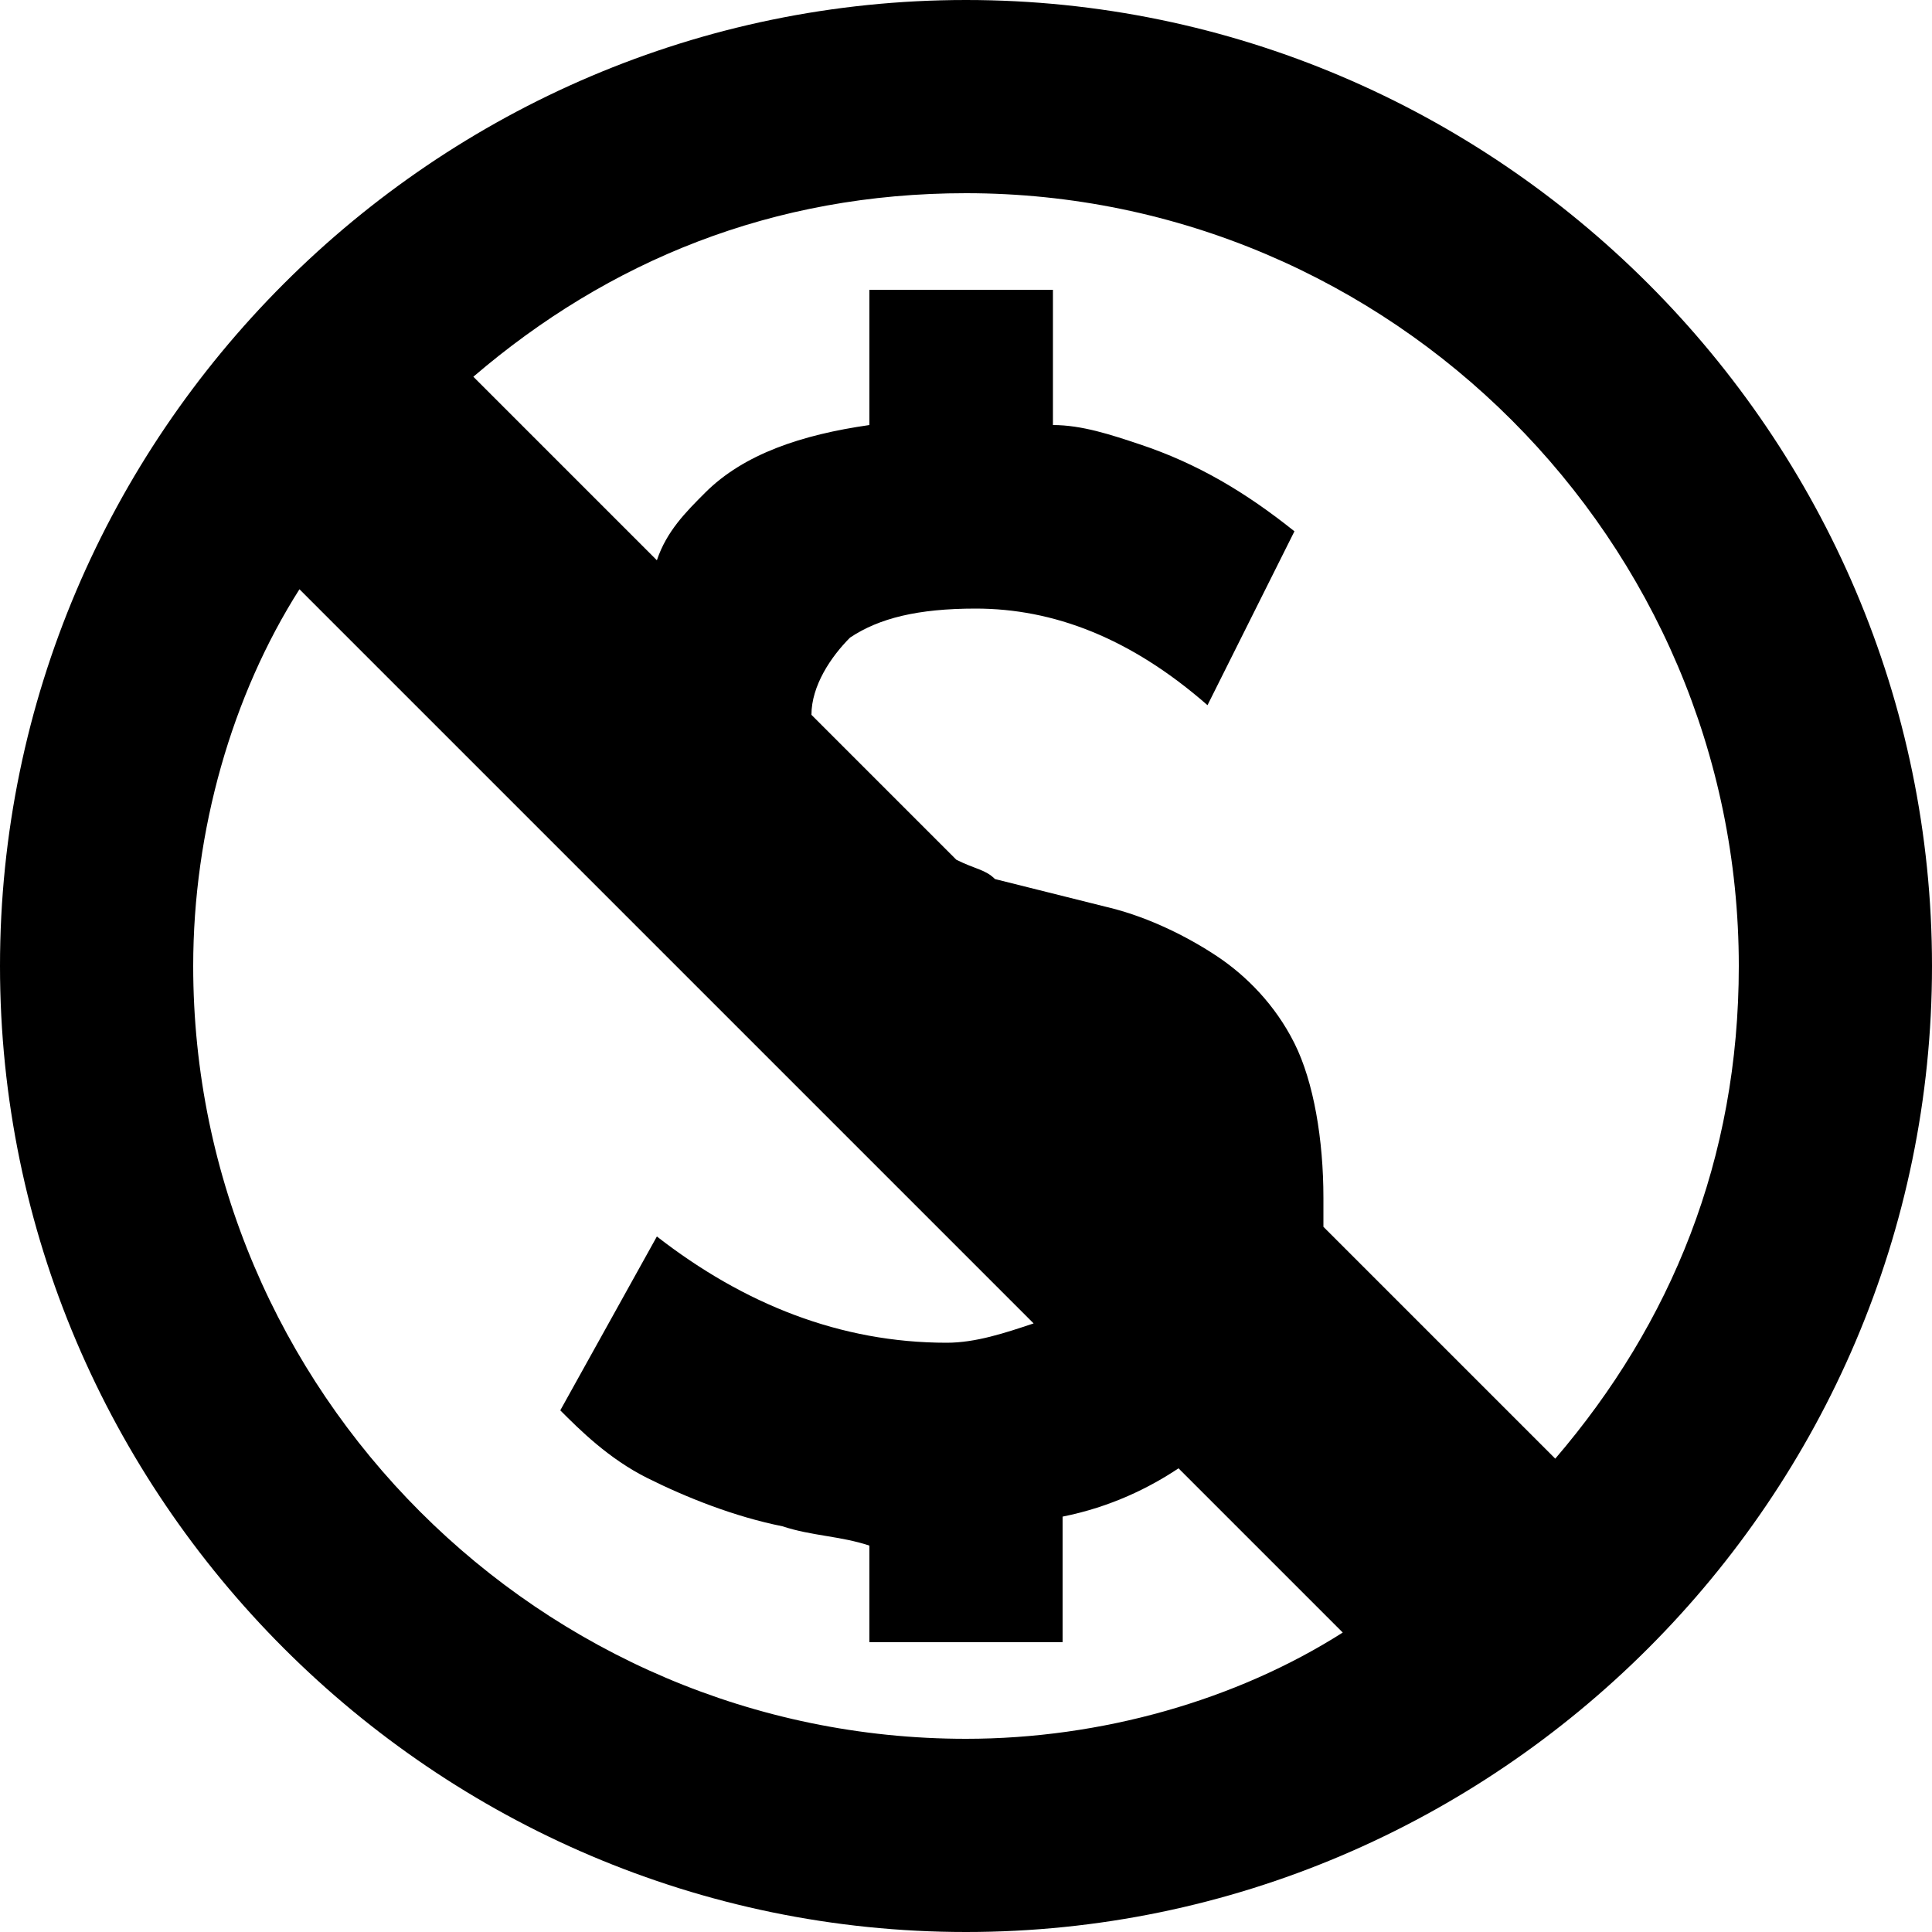
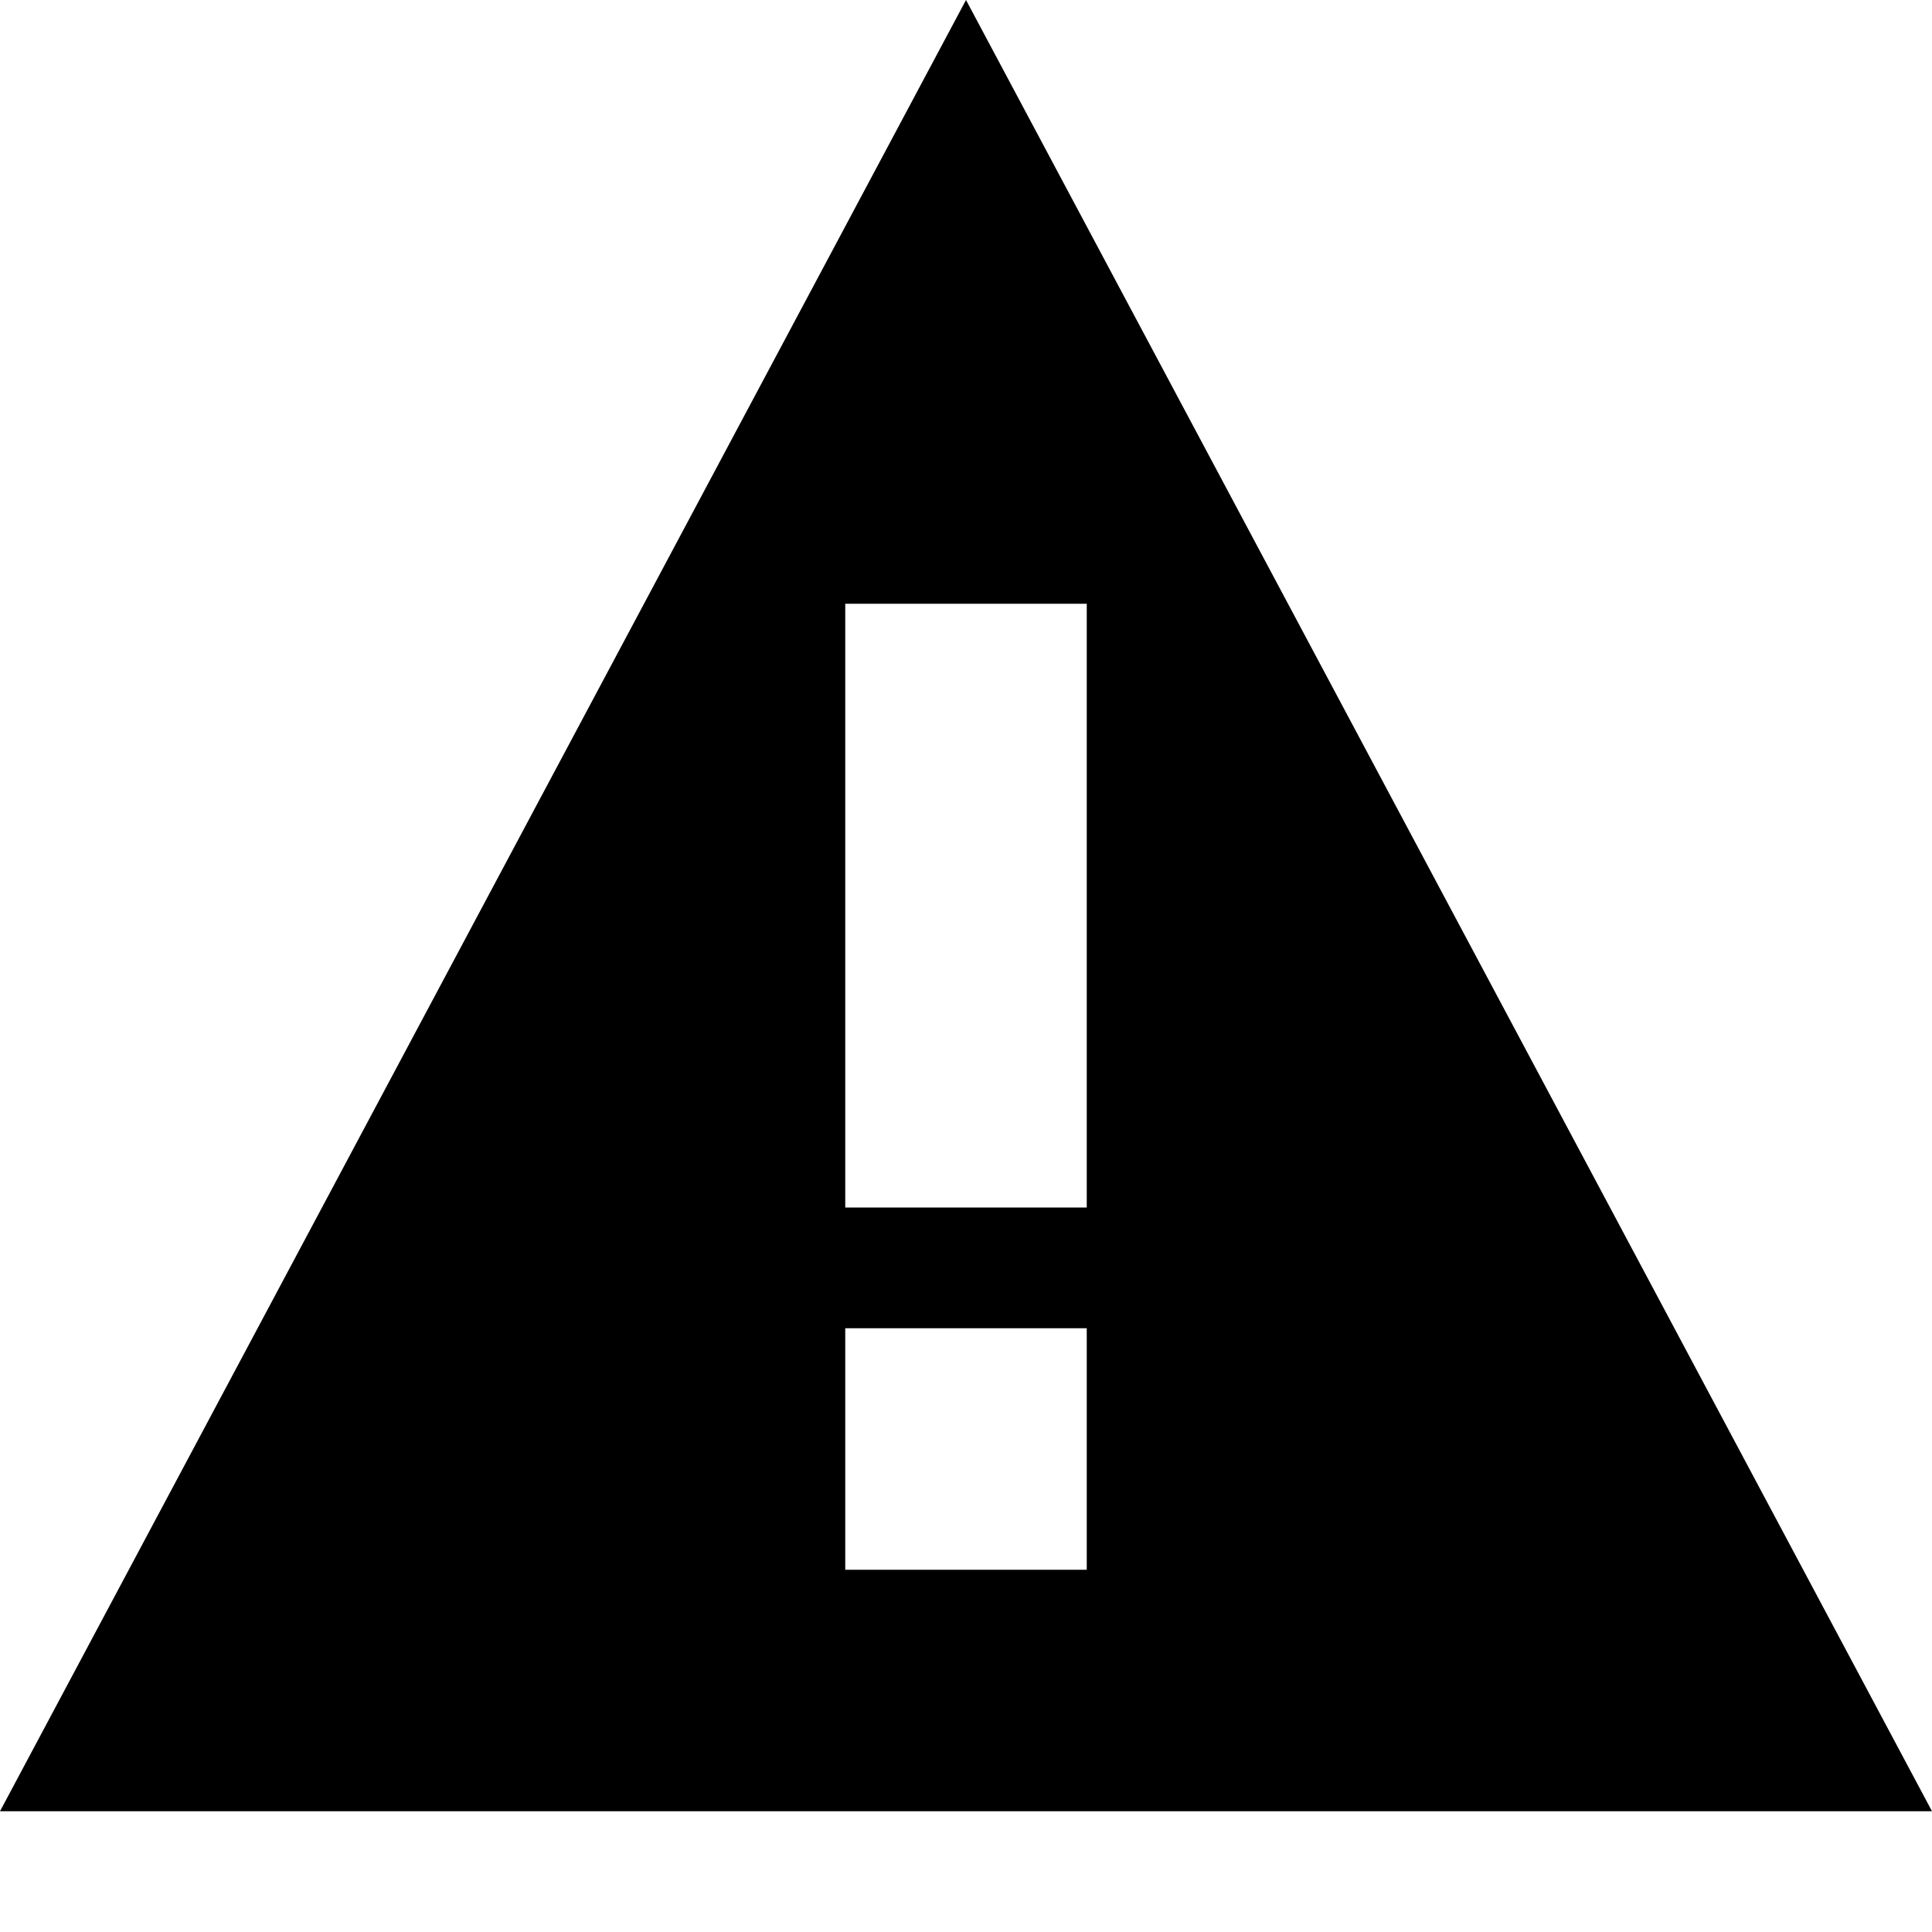
- <svg xmlns="http://www.w3.org/2000/svg" version="1.1" id="Layer_1" x="0px" y="0px" viewBox="0 0 20 20" style="enable-background:new 0 0 20 20;" xml:space="preserve">
-   <path d="M10,0C4.5,0,0,4.5,0,10c0,5.5,4.5,10,10,10s10-4.5,10-10C20,4.5,15.5,0,10,0z M2,10c0-1.4,0.4-2.8,1.1-3.9  l7.6,7.6c-0.3,0.1-0.6,0.2-0.9,0.2c-1.1,0-2.1-0.4-3-1.1l-1,1.8c0.2,0.2,0.5,0.5,0.9,0.7s0.9,0.4,1.4,0.5c0.3,0.1,0.6,0.1,0.9,0.2  V17h2v-1.3c0.5-0.1,0.9-0.3,1.2-0.5l1.7,1.7C12.8,17.6,11.4,18,10,18C5.6,18,2,14.4,2,10z M16.1,15.1l-2.4-2.4c0-0.1,0-0.2,0-0.3v0  c0-0.6-0.1-1.2-0.3-1.6s-0.5-0.7-0.8-0.9c-0.3-0.2-0.7-0.4-1.1-0.5c-0.4-0.1-0.8-0.2-1.2-0.3C10.2,9,10.1,9,9.9,8.9L8.4,7.4  c0-0.3,0.2-0.6,0.4-0.8c0.3-0.2,0.7-0.3,1.3-0.3c0.8,0,1.6,0.3,2.4,1l0.9-1.8c-0.5-0.4-1-0.7-1.6-0.9c-0.3-0.1-0.6-0.2-0.9-0.2V3H9  v1.4C8.3,4.5,7.7,4.7,7.3,5.1C7.1,5.3,6.9,5.5,6.8,5.8L4.9,3.9C6.3,2.7,8,2,10,2c4.4,0,8,3.6,8,8C18,12,17.3,13.7,16.1,15.1z" />
+ <svg xmlns="http://www.w3.org/2000/svg" version="1.1" id="Layer_1" x="0px" y="0px" viewBox="0 0 16 16" style="enable-background:new 0 0 16 16;" xml:space="preserve">
+   <path d="M8,0L0,15h16L8,0z M9,13H7v-2h2V13z M7,10V5h2v5H7z" />
</svg>
